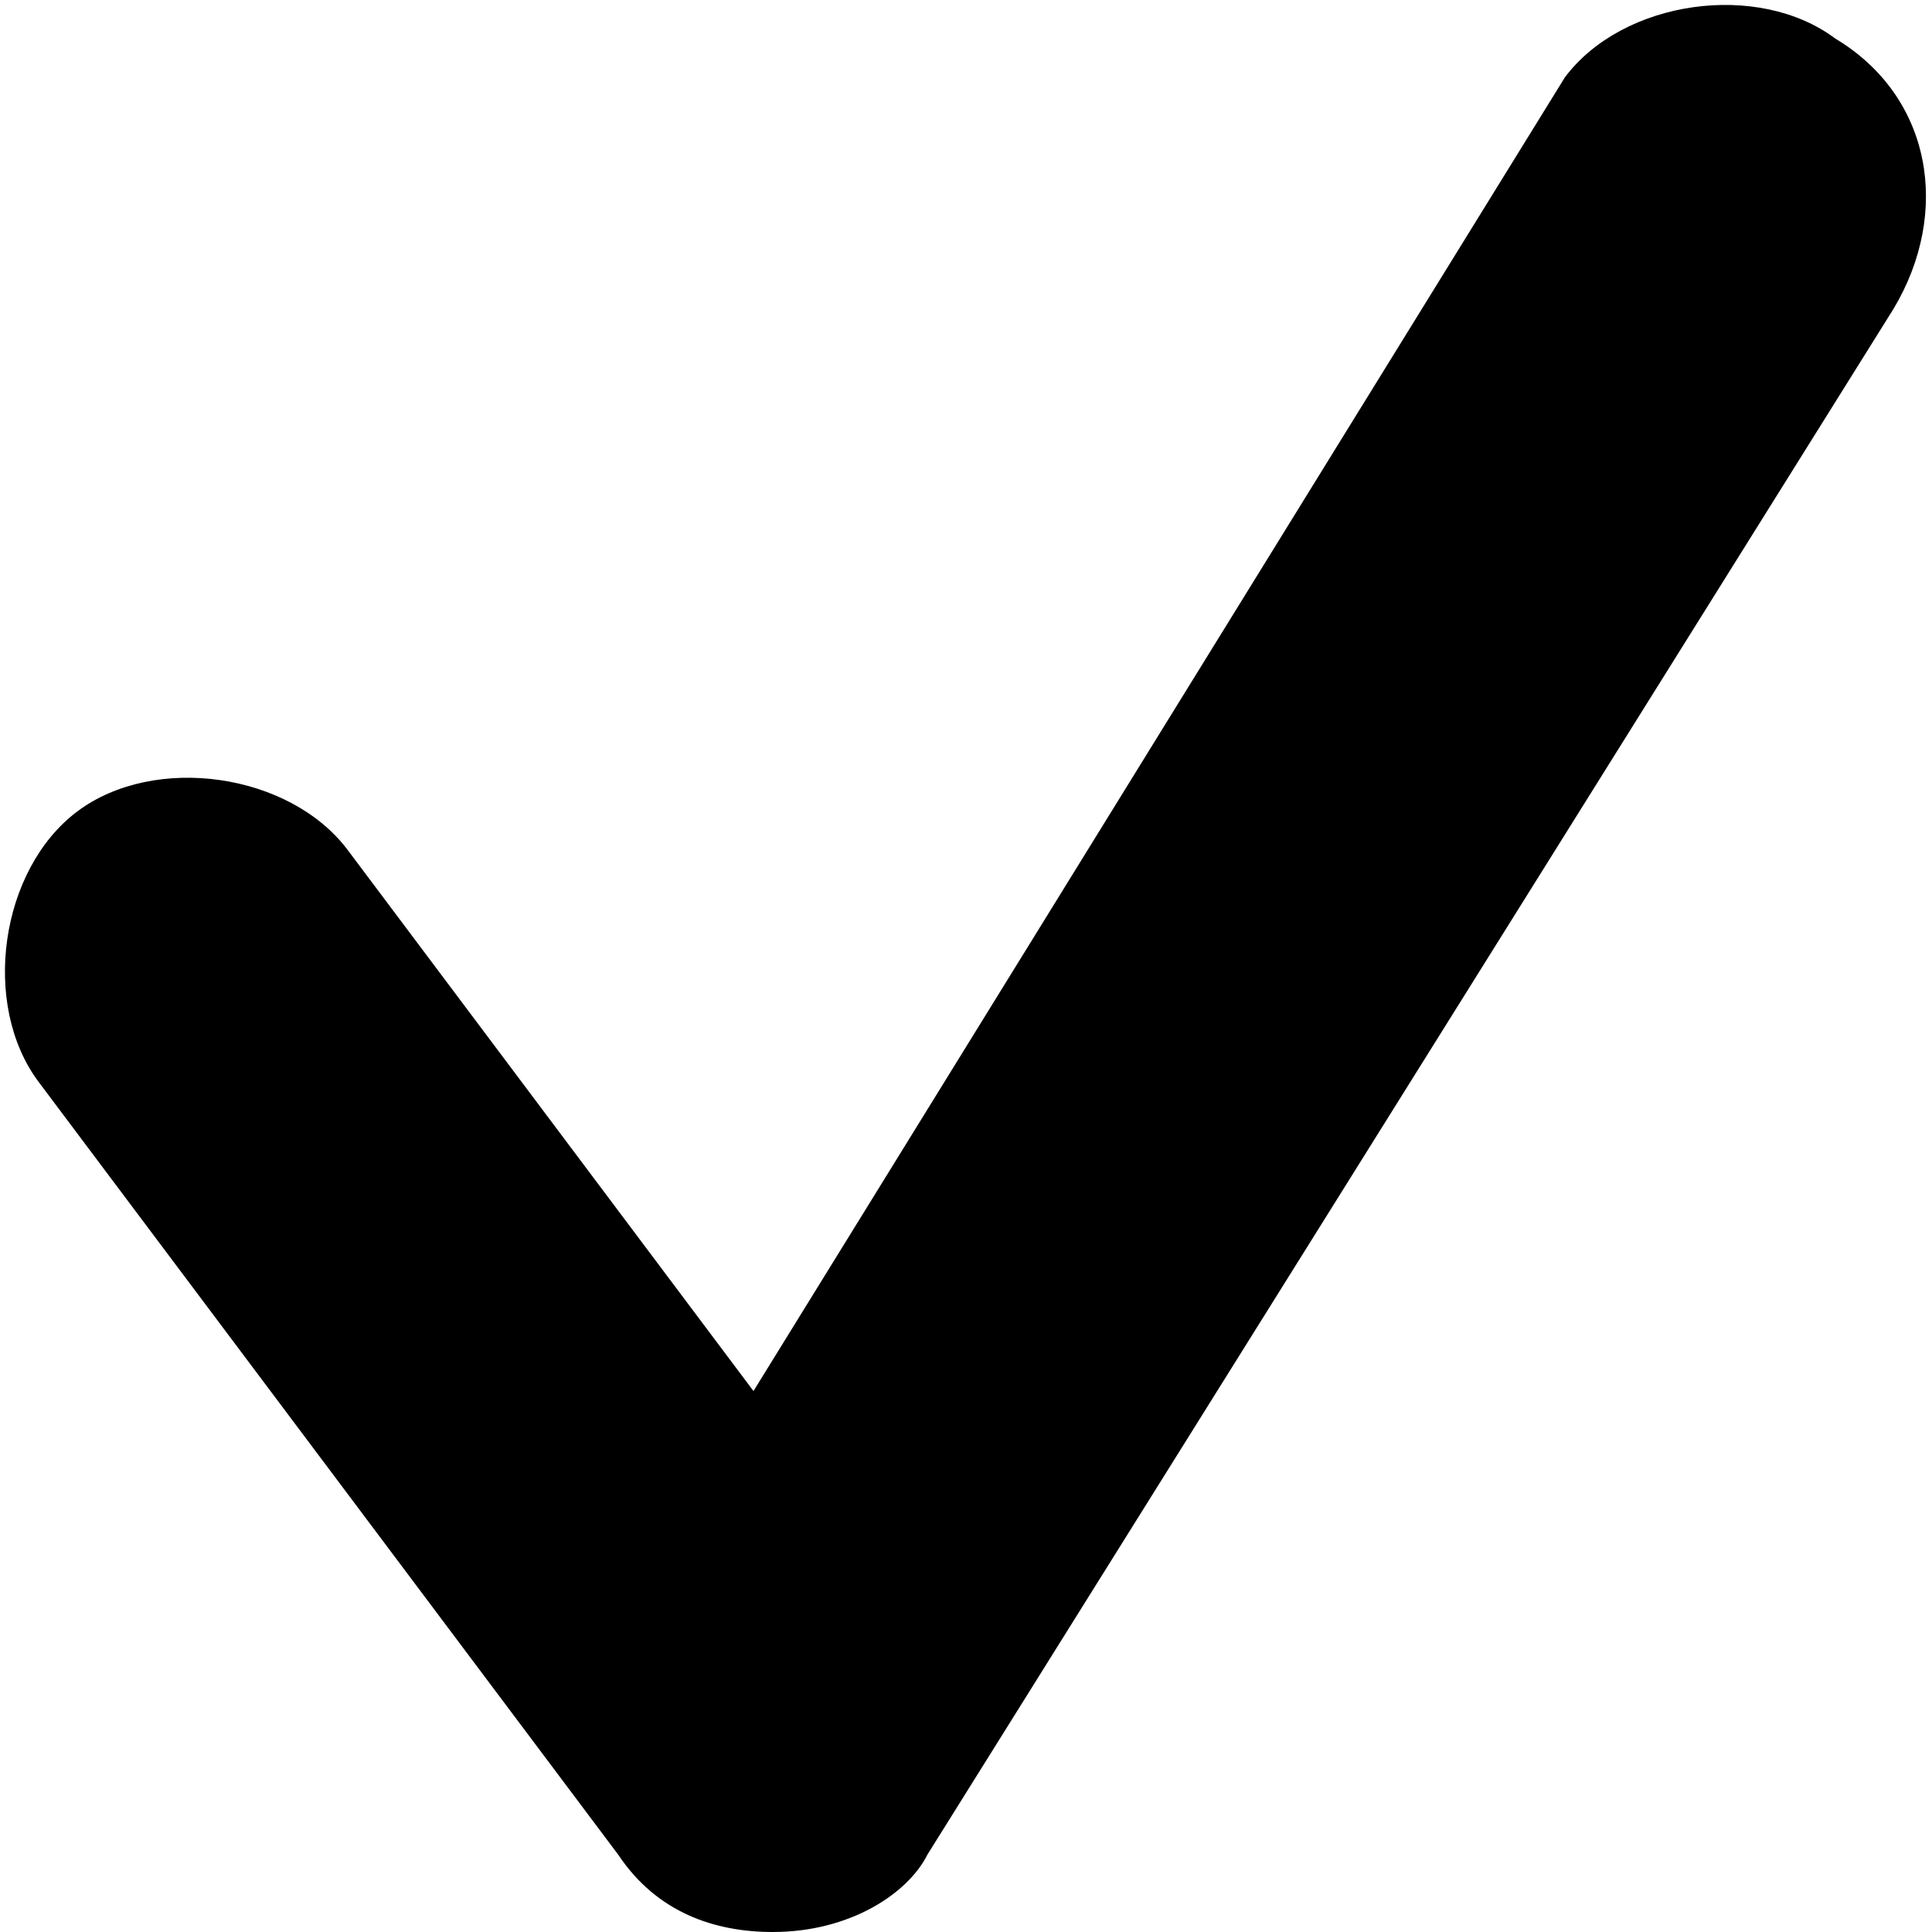
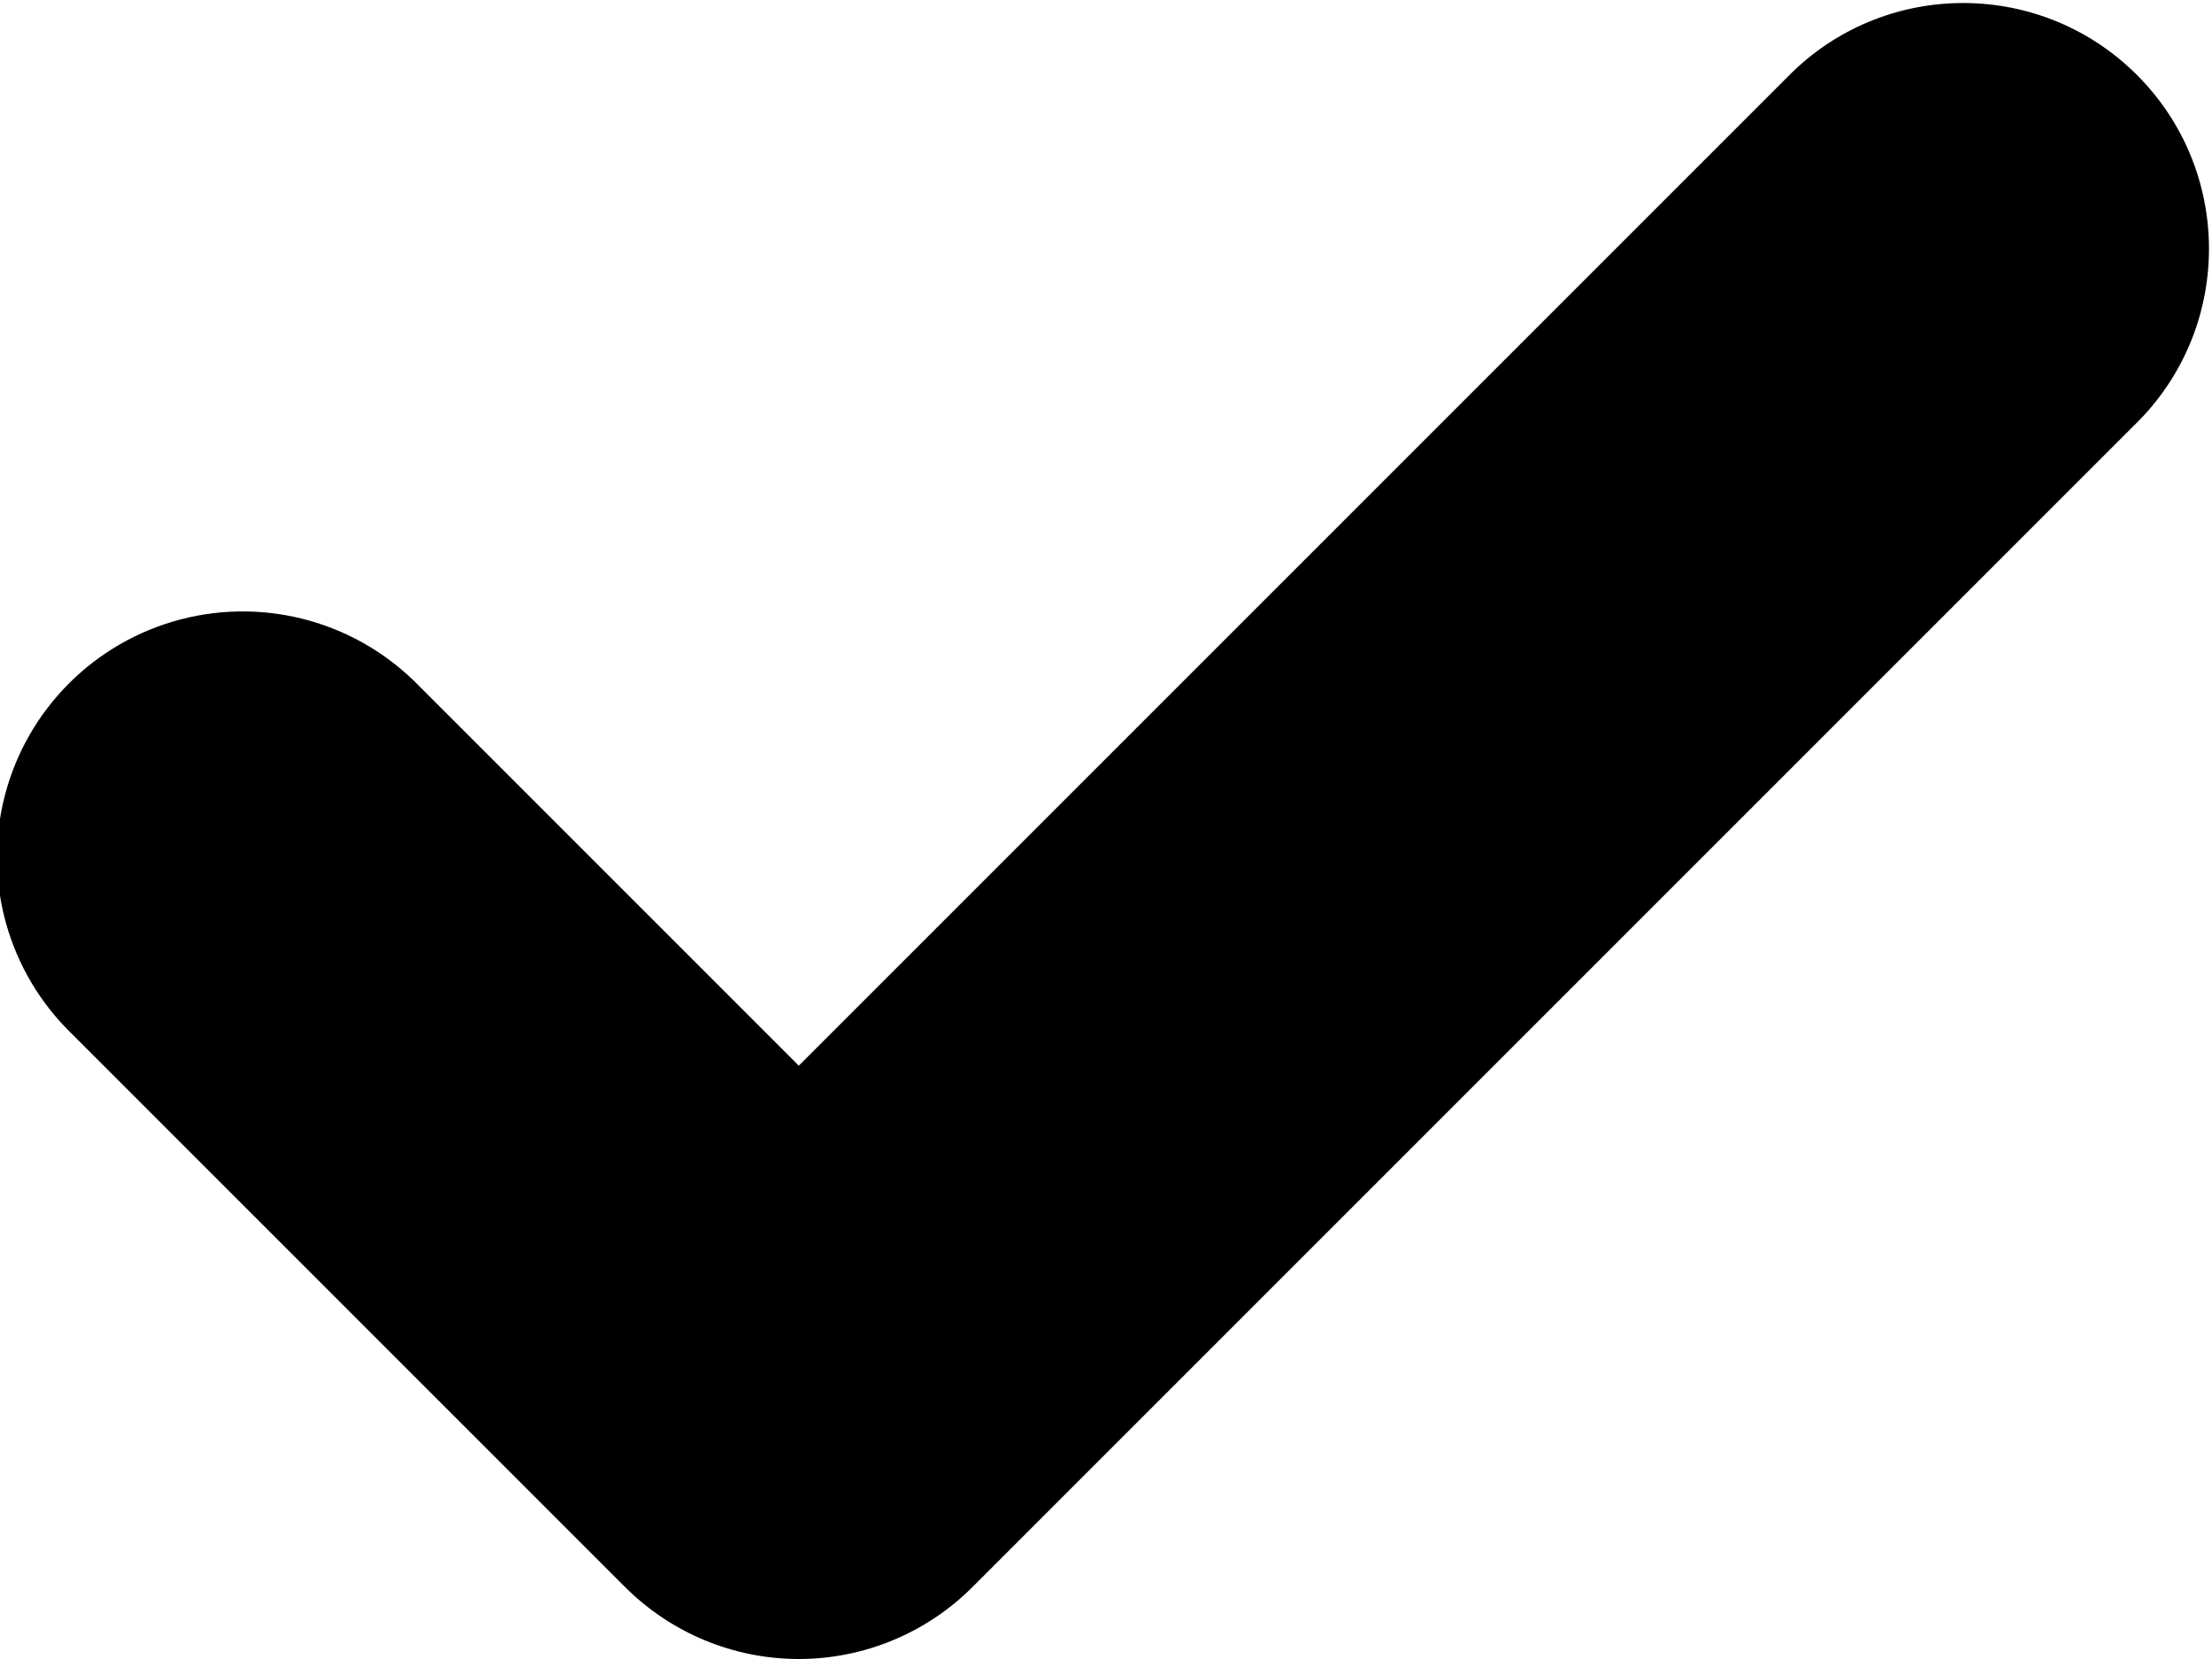
- <svg xmlns="http://www.w3.org/2000/svg" viewBox="0 0 10 10">
-   <path class="c-custom-option__path" d="M4,10c-0.3,0-0.6-0.1-0.8-0.4l-3-4C-0.1,5.2,0,4.5,0.4,4.2C0.8,3.9,1.5,4,1.8,4.4l2.1,2.8l4.2-6.8      C8.4,0,9.1-0.1,9.5,0.2c0.5,0.3,0.6,0.9,0.3,1.4l-5,8C4.7,9.8,4.4,10,4,10C4,10,4,10,4,10z" />
+ <svg xmlns="http://www.w3.org/2000/svg" viewBox="0 0 9 6.75">
+   <path d="M4.75,9.5a1,1,0,0,1-.707-.293l-2.25-2.25A1,1,0,1,1,3.207,5.543L4.75,7.086,8.793,3.043a1,1,0,0,1,1.414,1.414l-4.75,4.75A1,1,0,0,1,4.75,9.5" transform="translate(-1.5 -2.75)" />
</svg>
